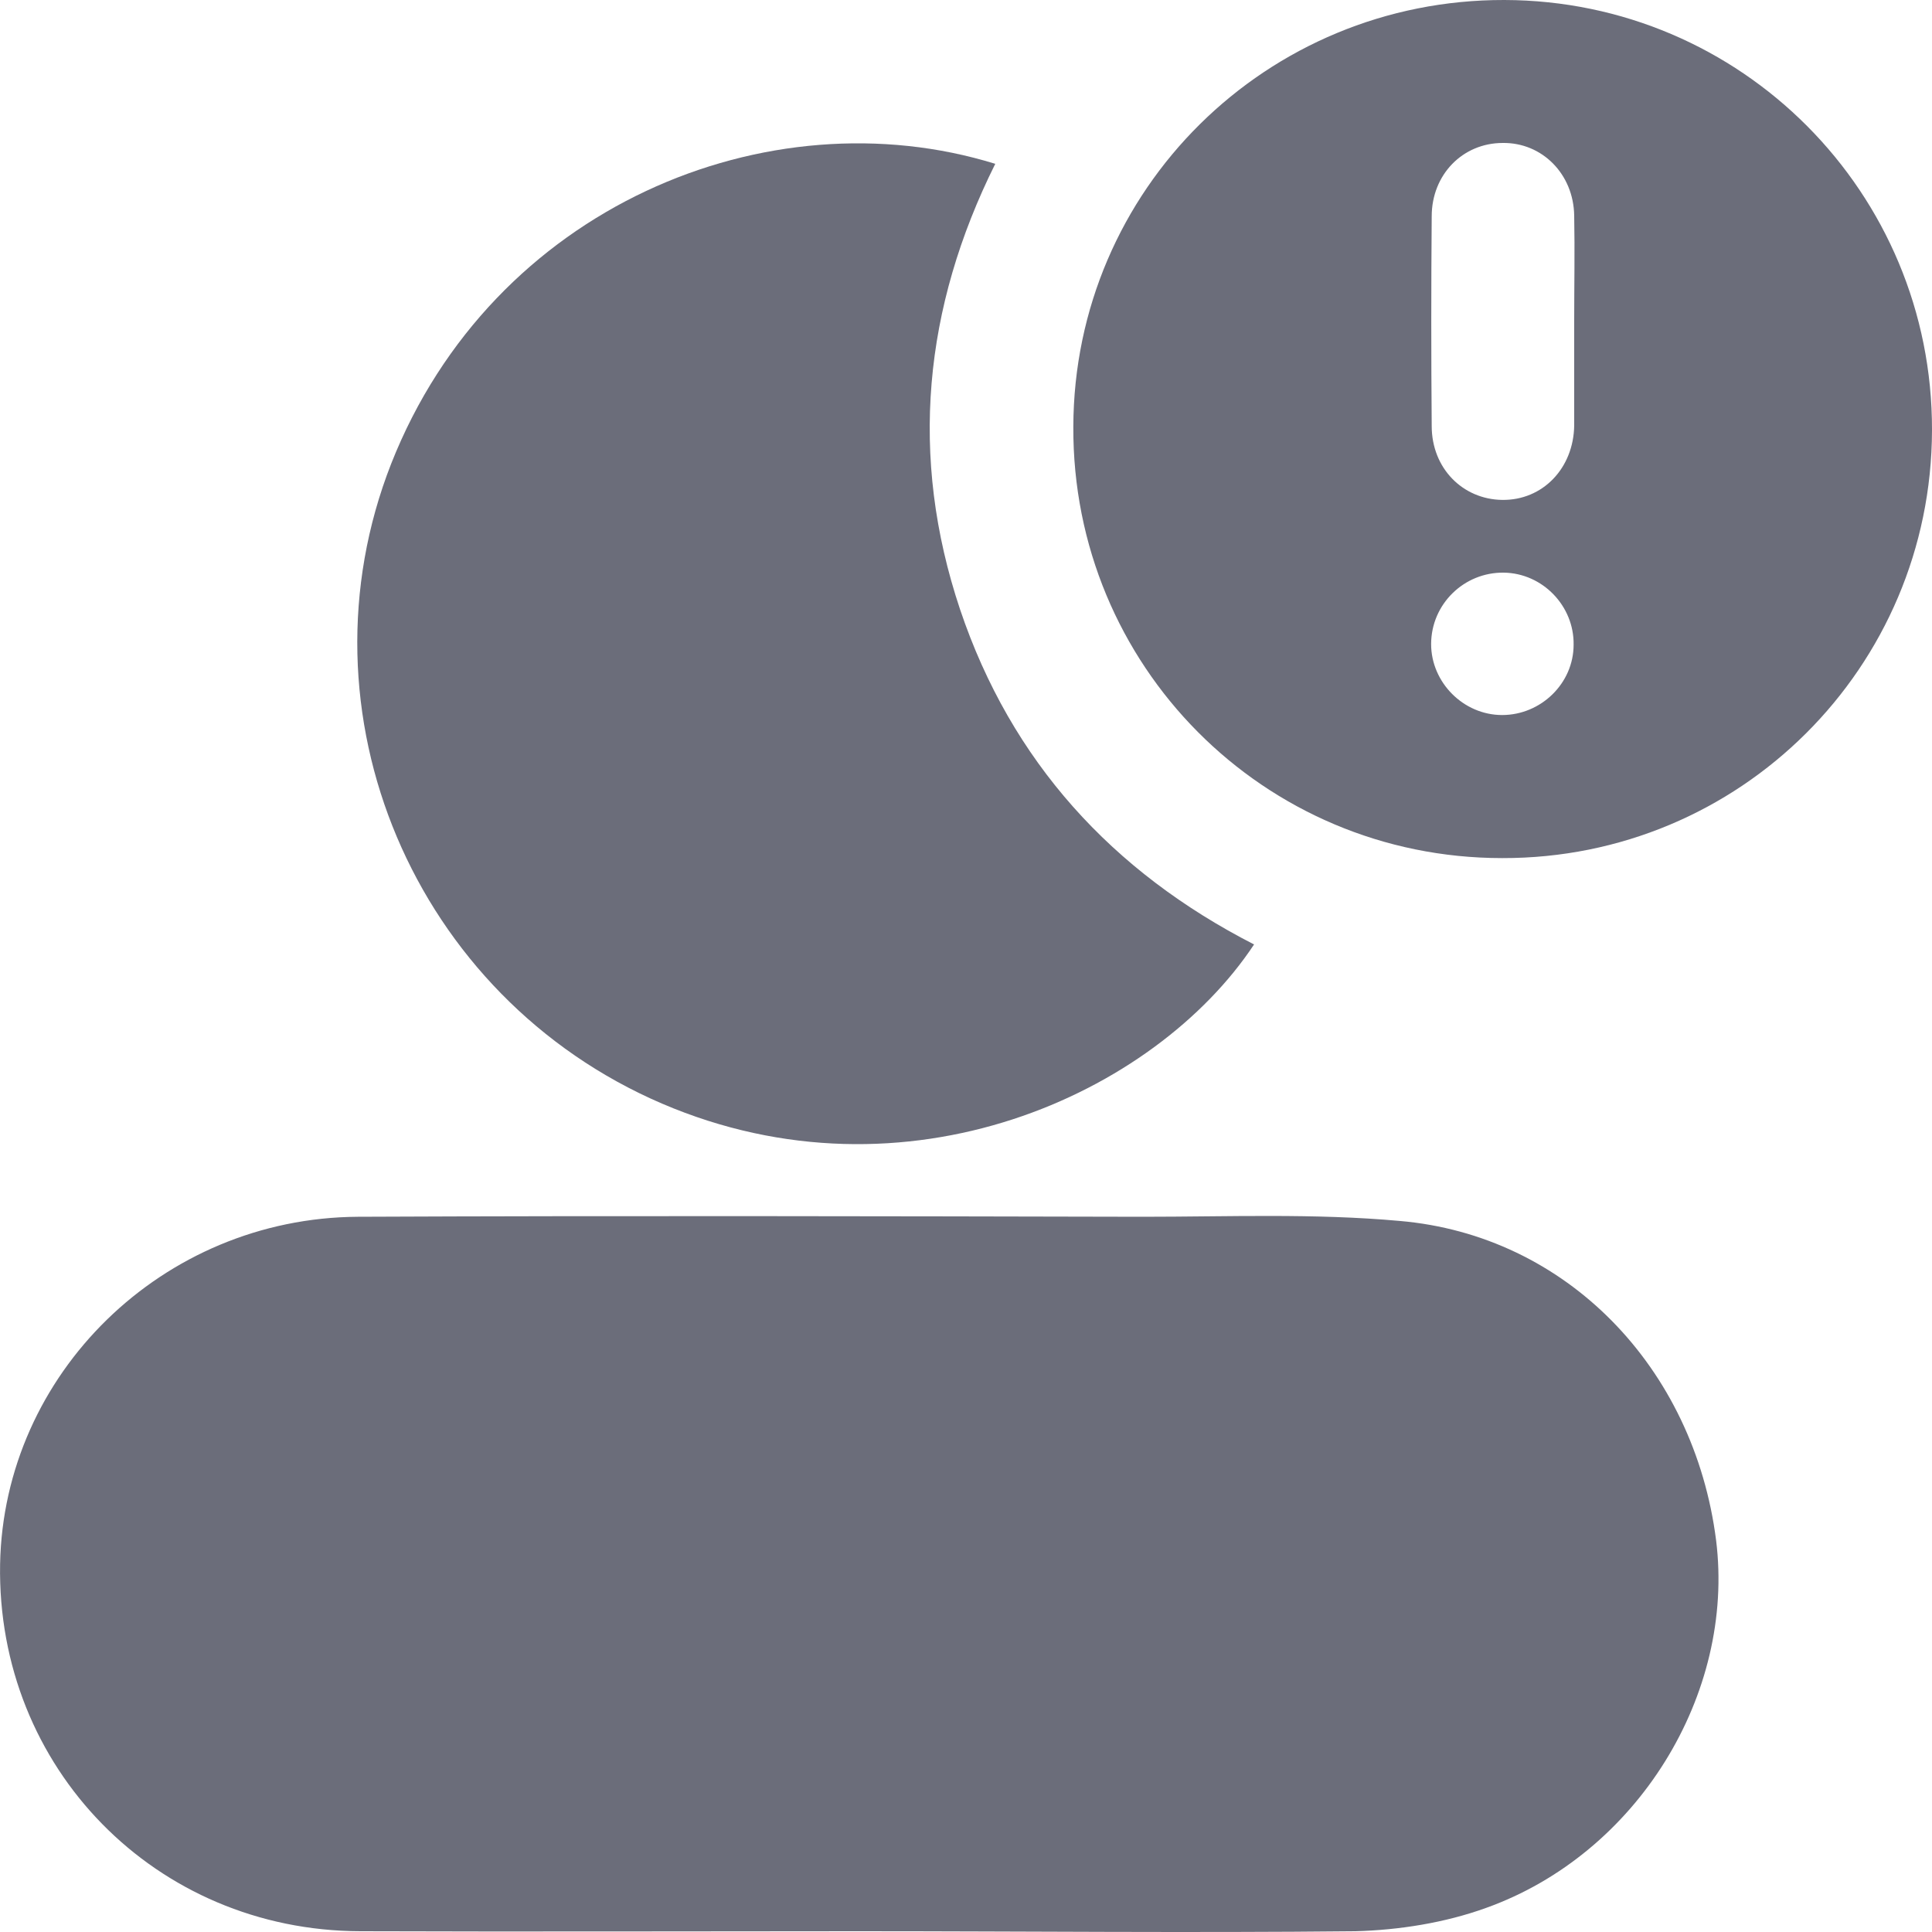
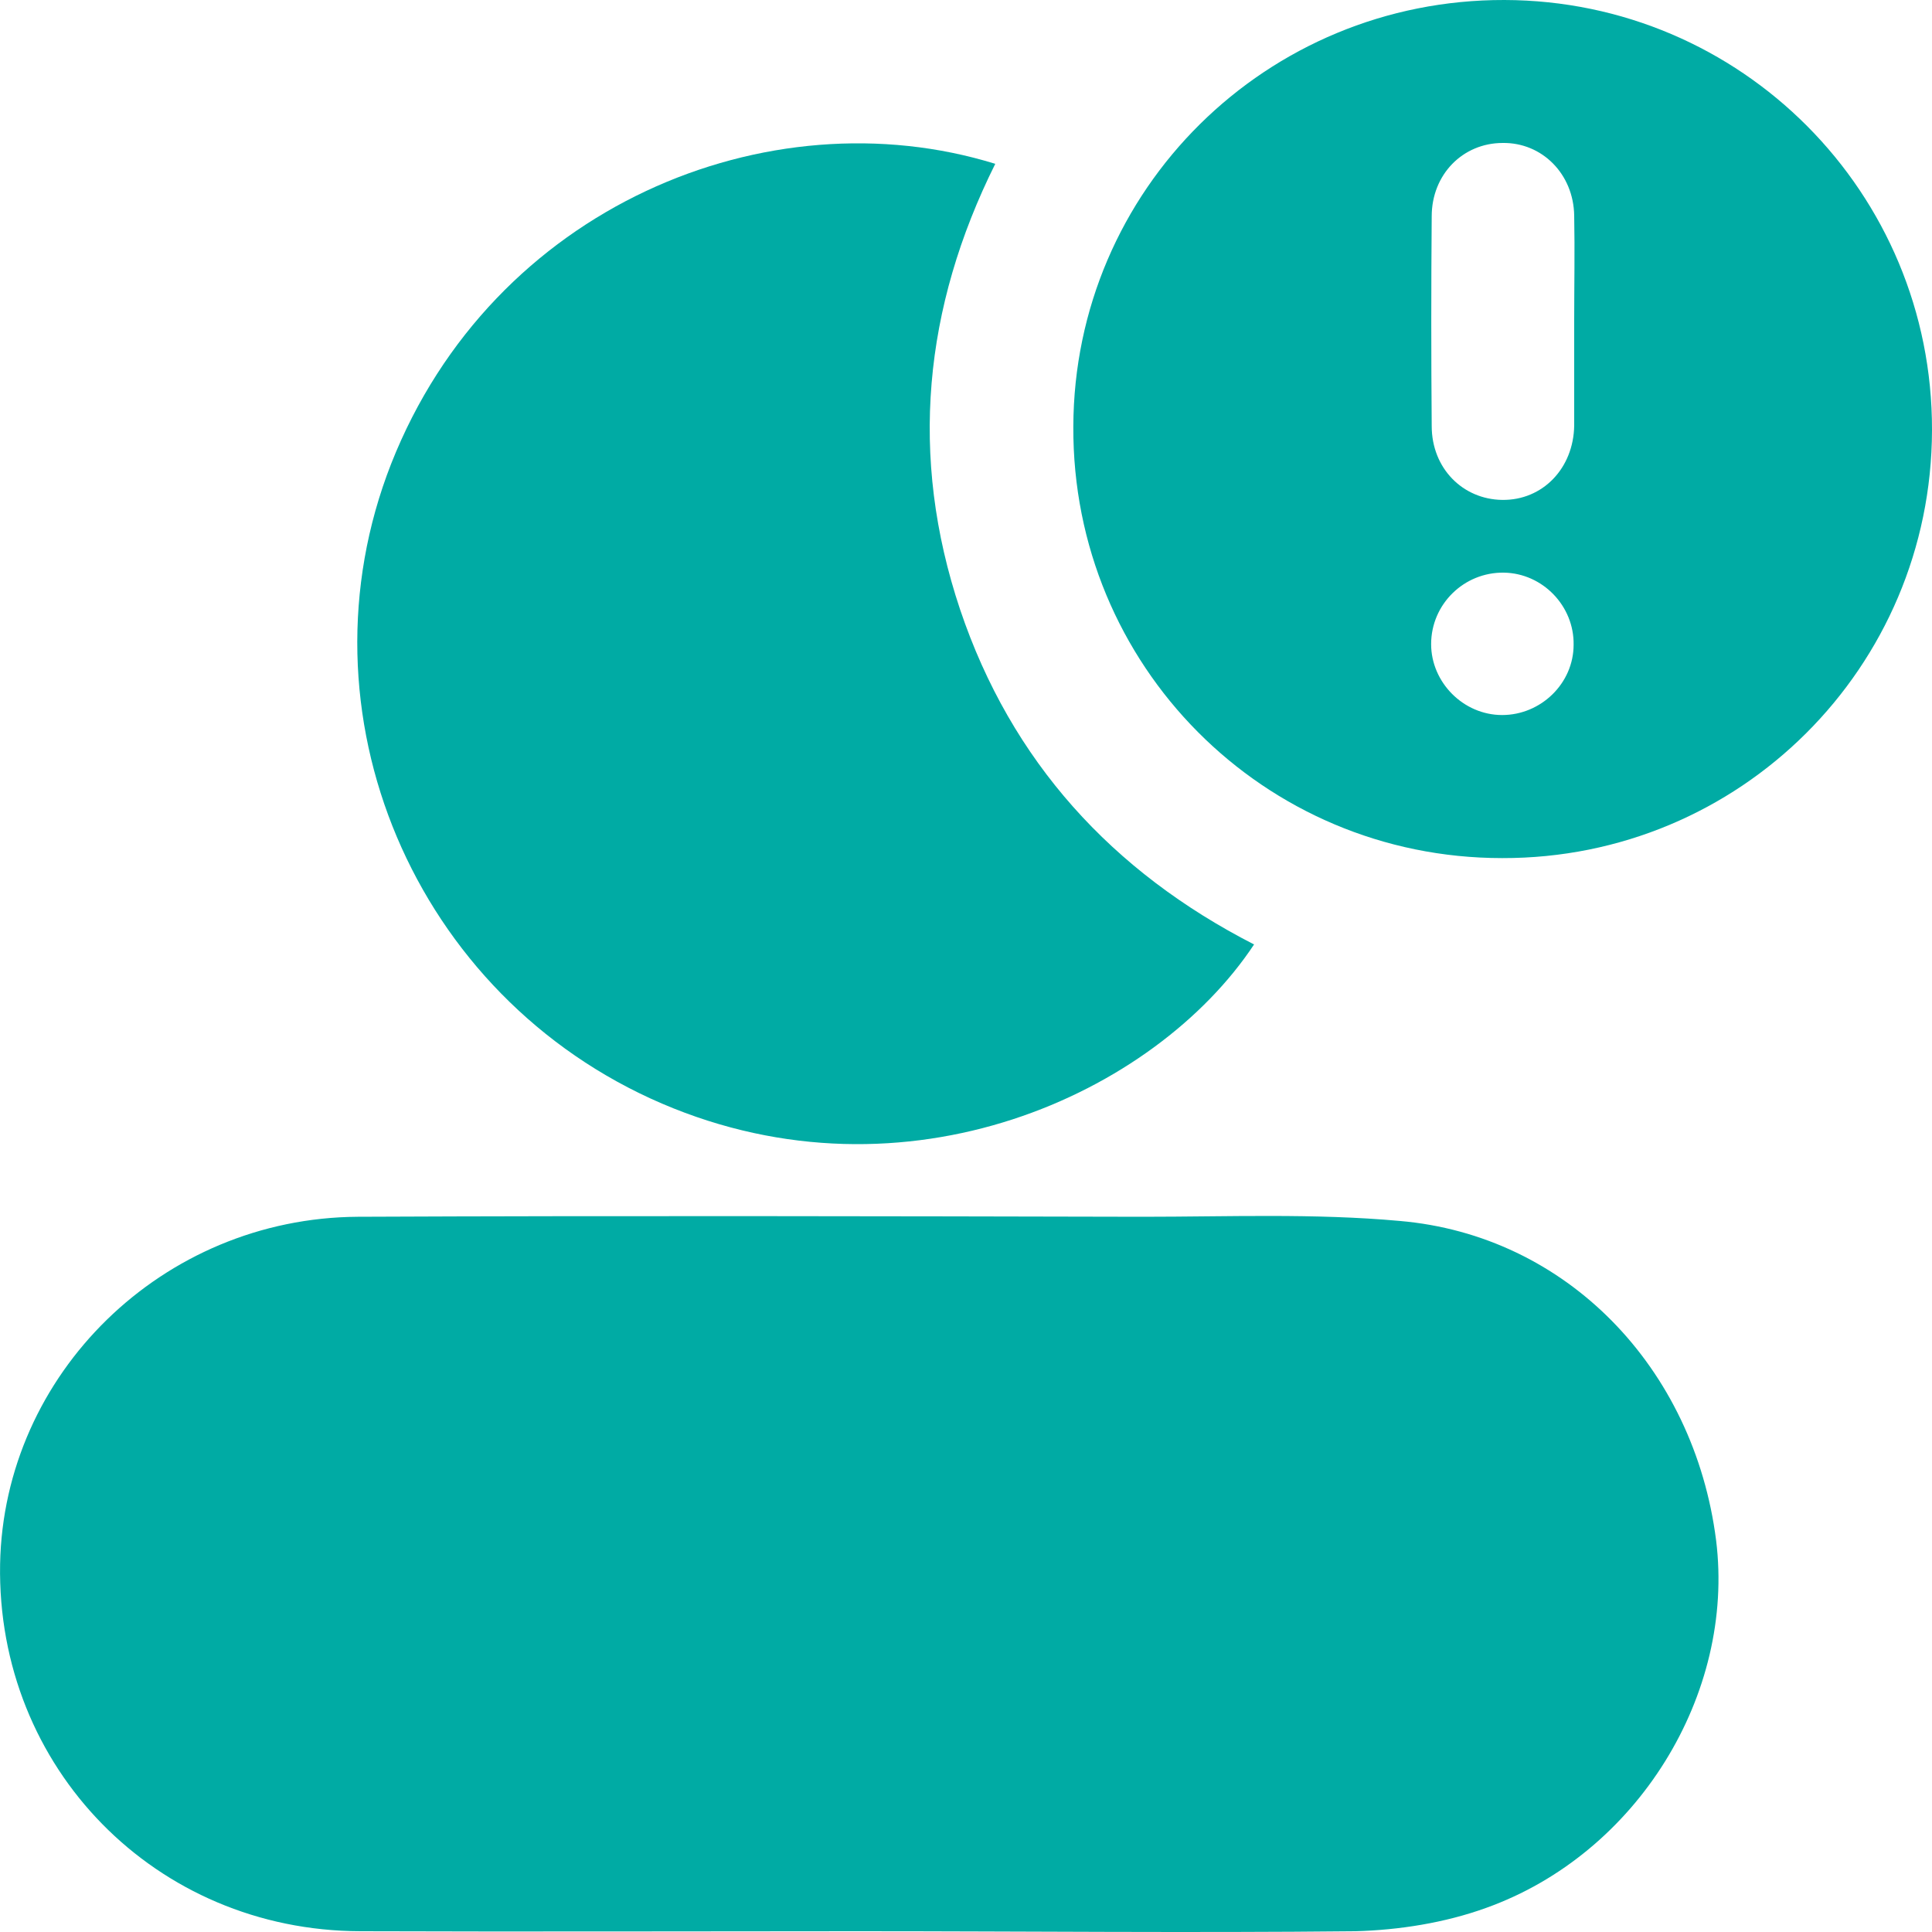
<svg xmlns="http://www.w3.org/2000/svg" width="20" height="20" viewBox="0 0 20 20" fill="none">
-   <path d="M8.889 19.992C7.167 19.992 5.451 19.998 3.729 19.992C1.612 19.986 -0.036 18.302 0.001 16.192C0.038 14.224 1.68 12.608 3.704 12.596C6.414 12.584 9.118 12.59 11.827 12.596C12.716 12.596 13.605 12.559 14.488 12.639C16.216 12.787 17.537 14.156 17.765 15.945C17.963 17.537 16.951 19.19 15.383 19.751C14.957 19.905 14.482 19.98 14.031 19.992C12.315 20.01 10.599 19.992 8.889 19.992Z" fill="#6B6D7A" />
-   <path d="M10.303 1.696C9.562 3.183 9.408 4.725 9.939 6.31C10.469 7.883 11.512 9.024 12.982 9.777C11.957 11.325 9.383 12.509 6.852 11.424C4.284 10.32 3.038 7.377 4.05 4.799C5.099 2.14 7.951 0.968 10.303 1.696Z" fill="#6B6D7A" />
-   <path d="M20 4.454C19.994 6.909 18.012 8.889 15.55 8.883C13.081 8.883 11.099 6.89 11.111 4.417C11.118 1.962 13.111 -0.006 15.574 1.44628e-05C18.025 0.006 20.006 1.992 20 4.454ZM16.296 3.319C16.296 2.955 16.303 2.597 16.296 2.233C16.29 1.801 15.963 1.474 15.556 1.48C15.142 1.48 14.821 1.807 14.821 2.239C14.815 2.961 14.815 3.689 14.821 4.41C14.821 4.848 15.142 5.169 15.55 5.175C15.969 5.181 16.29 4.848 16.296 4.404C16.296 4.046 16.296 3.683 16.296 3.319ZM15.55 7.402C15.951 7.402 16.29 7.075 16.29 6.674C16.296 6.273 15.969 5.934 15.568 5.928C15.155 5.922 14.815 6.255 14.815 6.668C14.815 7.063 15.148 7.402 15.55 7.402Z" fill="#6B6D7A" />
+   <path d="M8.889 19.992C7.167 19.992 5.451 19.998 3.729 19.992C1.612 19.986 -0.036 18.302 0.001 16.192C0.038 14.224 1.68 12.608 3.704 12.596C6.414 12.584 9.118 12.59 11.827 12.596C12.716 12.596 13.605 12.559 14.488 12.639C16.216 12.787 17.537 14.156 17.765 15.945C17.963 17.537 16.951 19.19 15.383 19.751C14.957 19.905 14.482 19.98 14.031 19.992C12.315 20.01 10.599 19.992 8.889 19.992Z" fill="#00ABA4" />
+   <path d="M10.303 1.696C9.562 3.183 9.408 4.725 9.939 6.31C10.469 7.883 11.512 9.024 12.982 9.777C11.957 11.325 9.383 12.509 6.852 11.424C4.284 10.32 3.038 7.377 4.05 4.799C5.099 2.14 7.951 0.968 10.303 1.696Z" fill="#00ABA4" />
+   <path d="M20 4.454C19.994 6.909 18.012 8.889 15.55 8.883C13.081 8.883 11.099 6.89 11.111 4.417C11.118 1.962 13.111 -0.006 15.574 1.44628e-05C18.025 0.006 20.006 1.992 20 4.454ZM16.296 3.319C16.296 2.955 16.303 2.597 16.296 2.233C16.29 1.801 15.963 1.474 15.556 1.48C15.142 1.48 14.821 1.807 14.821 2.239C14.815 2.961 14.815 3.689 14.821 4.41C14.821 4.848 15.142 5.169 15.55 5.175C15.969 5.181 16.29 4.848 16.296 4.404C16.296 4.046 16.296 3.683 16.296 3.319ZM15.55 7.402C15.951 7.402 16.29 7.075 16.29 6.674C16.296 6.273 15.969 5.934 15.568 5.928C15.155 5.922 14.815 6.255 14.815 6.668C14.815 7.063 15.148 7.402 15.55 7.402Z" fill="#00ABA4" />
</svg>
